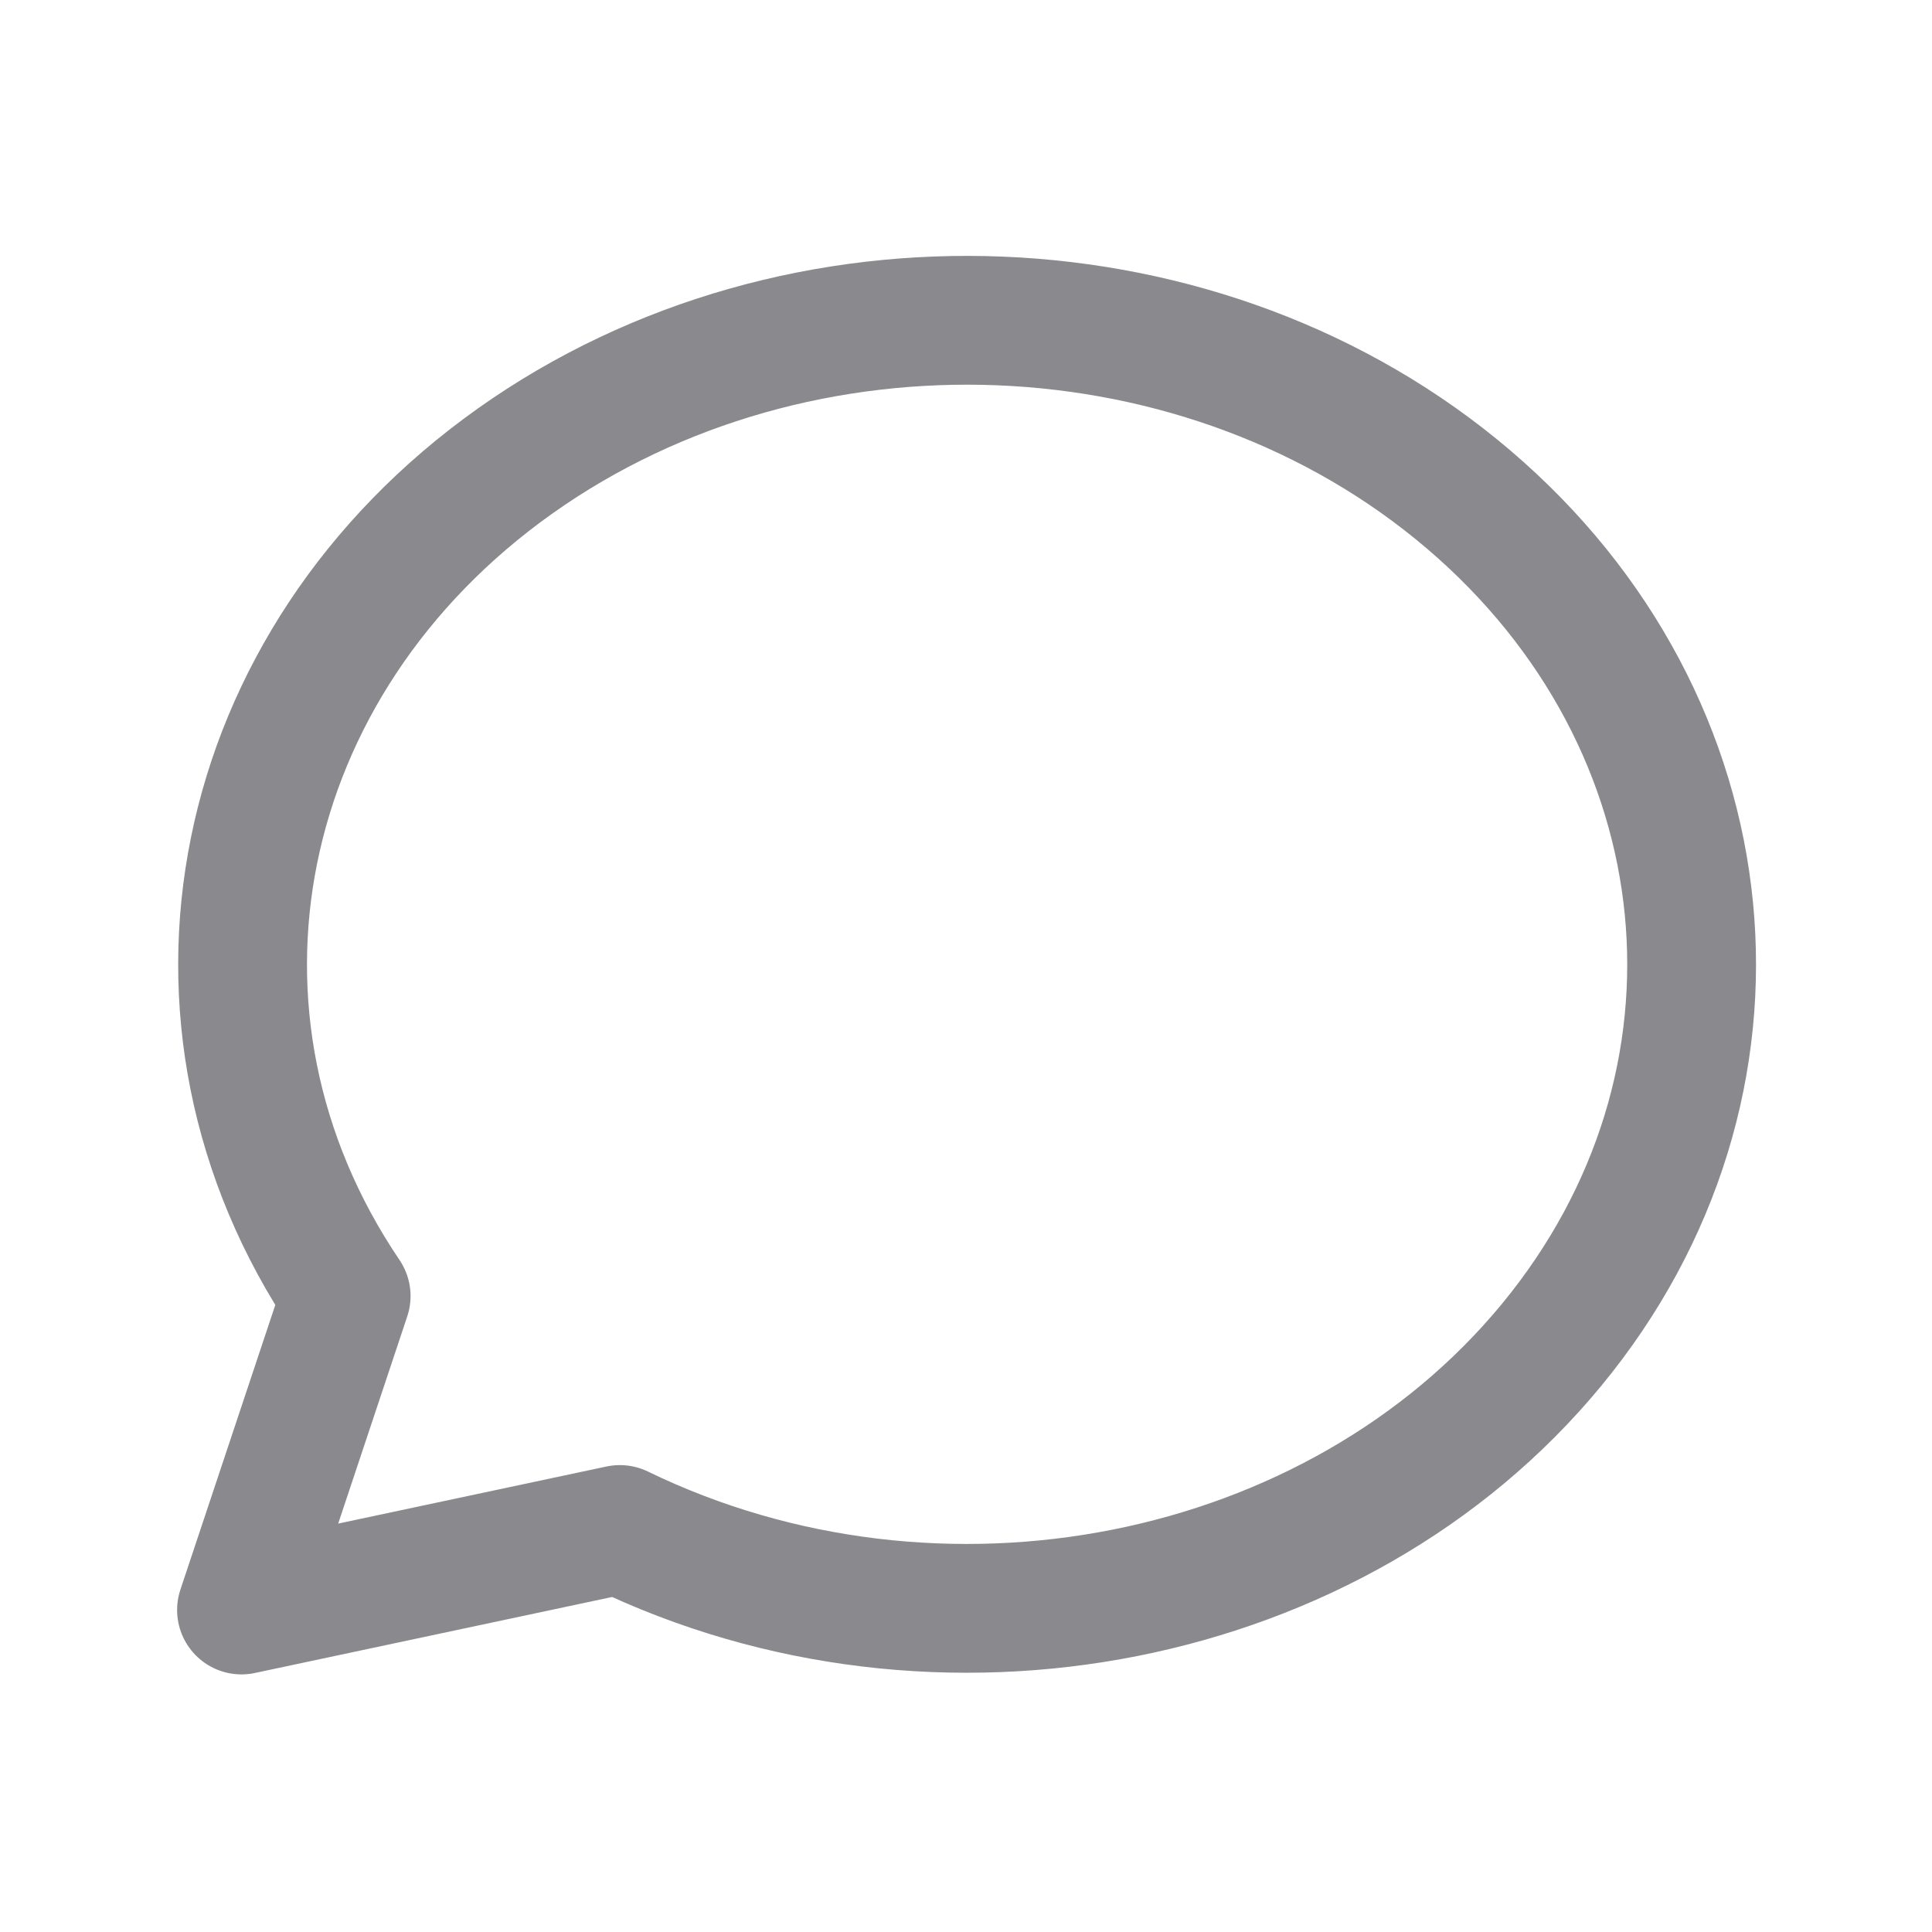
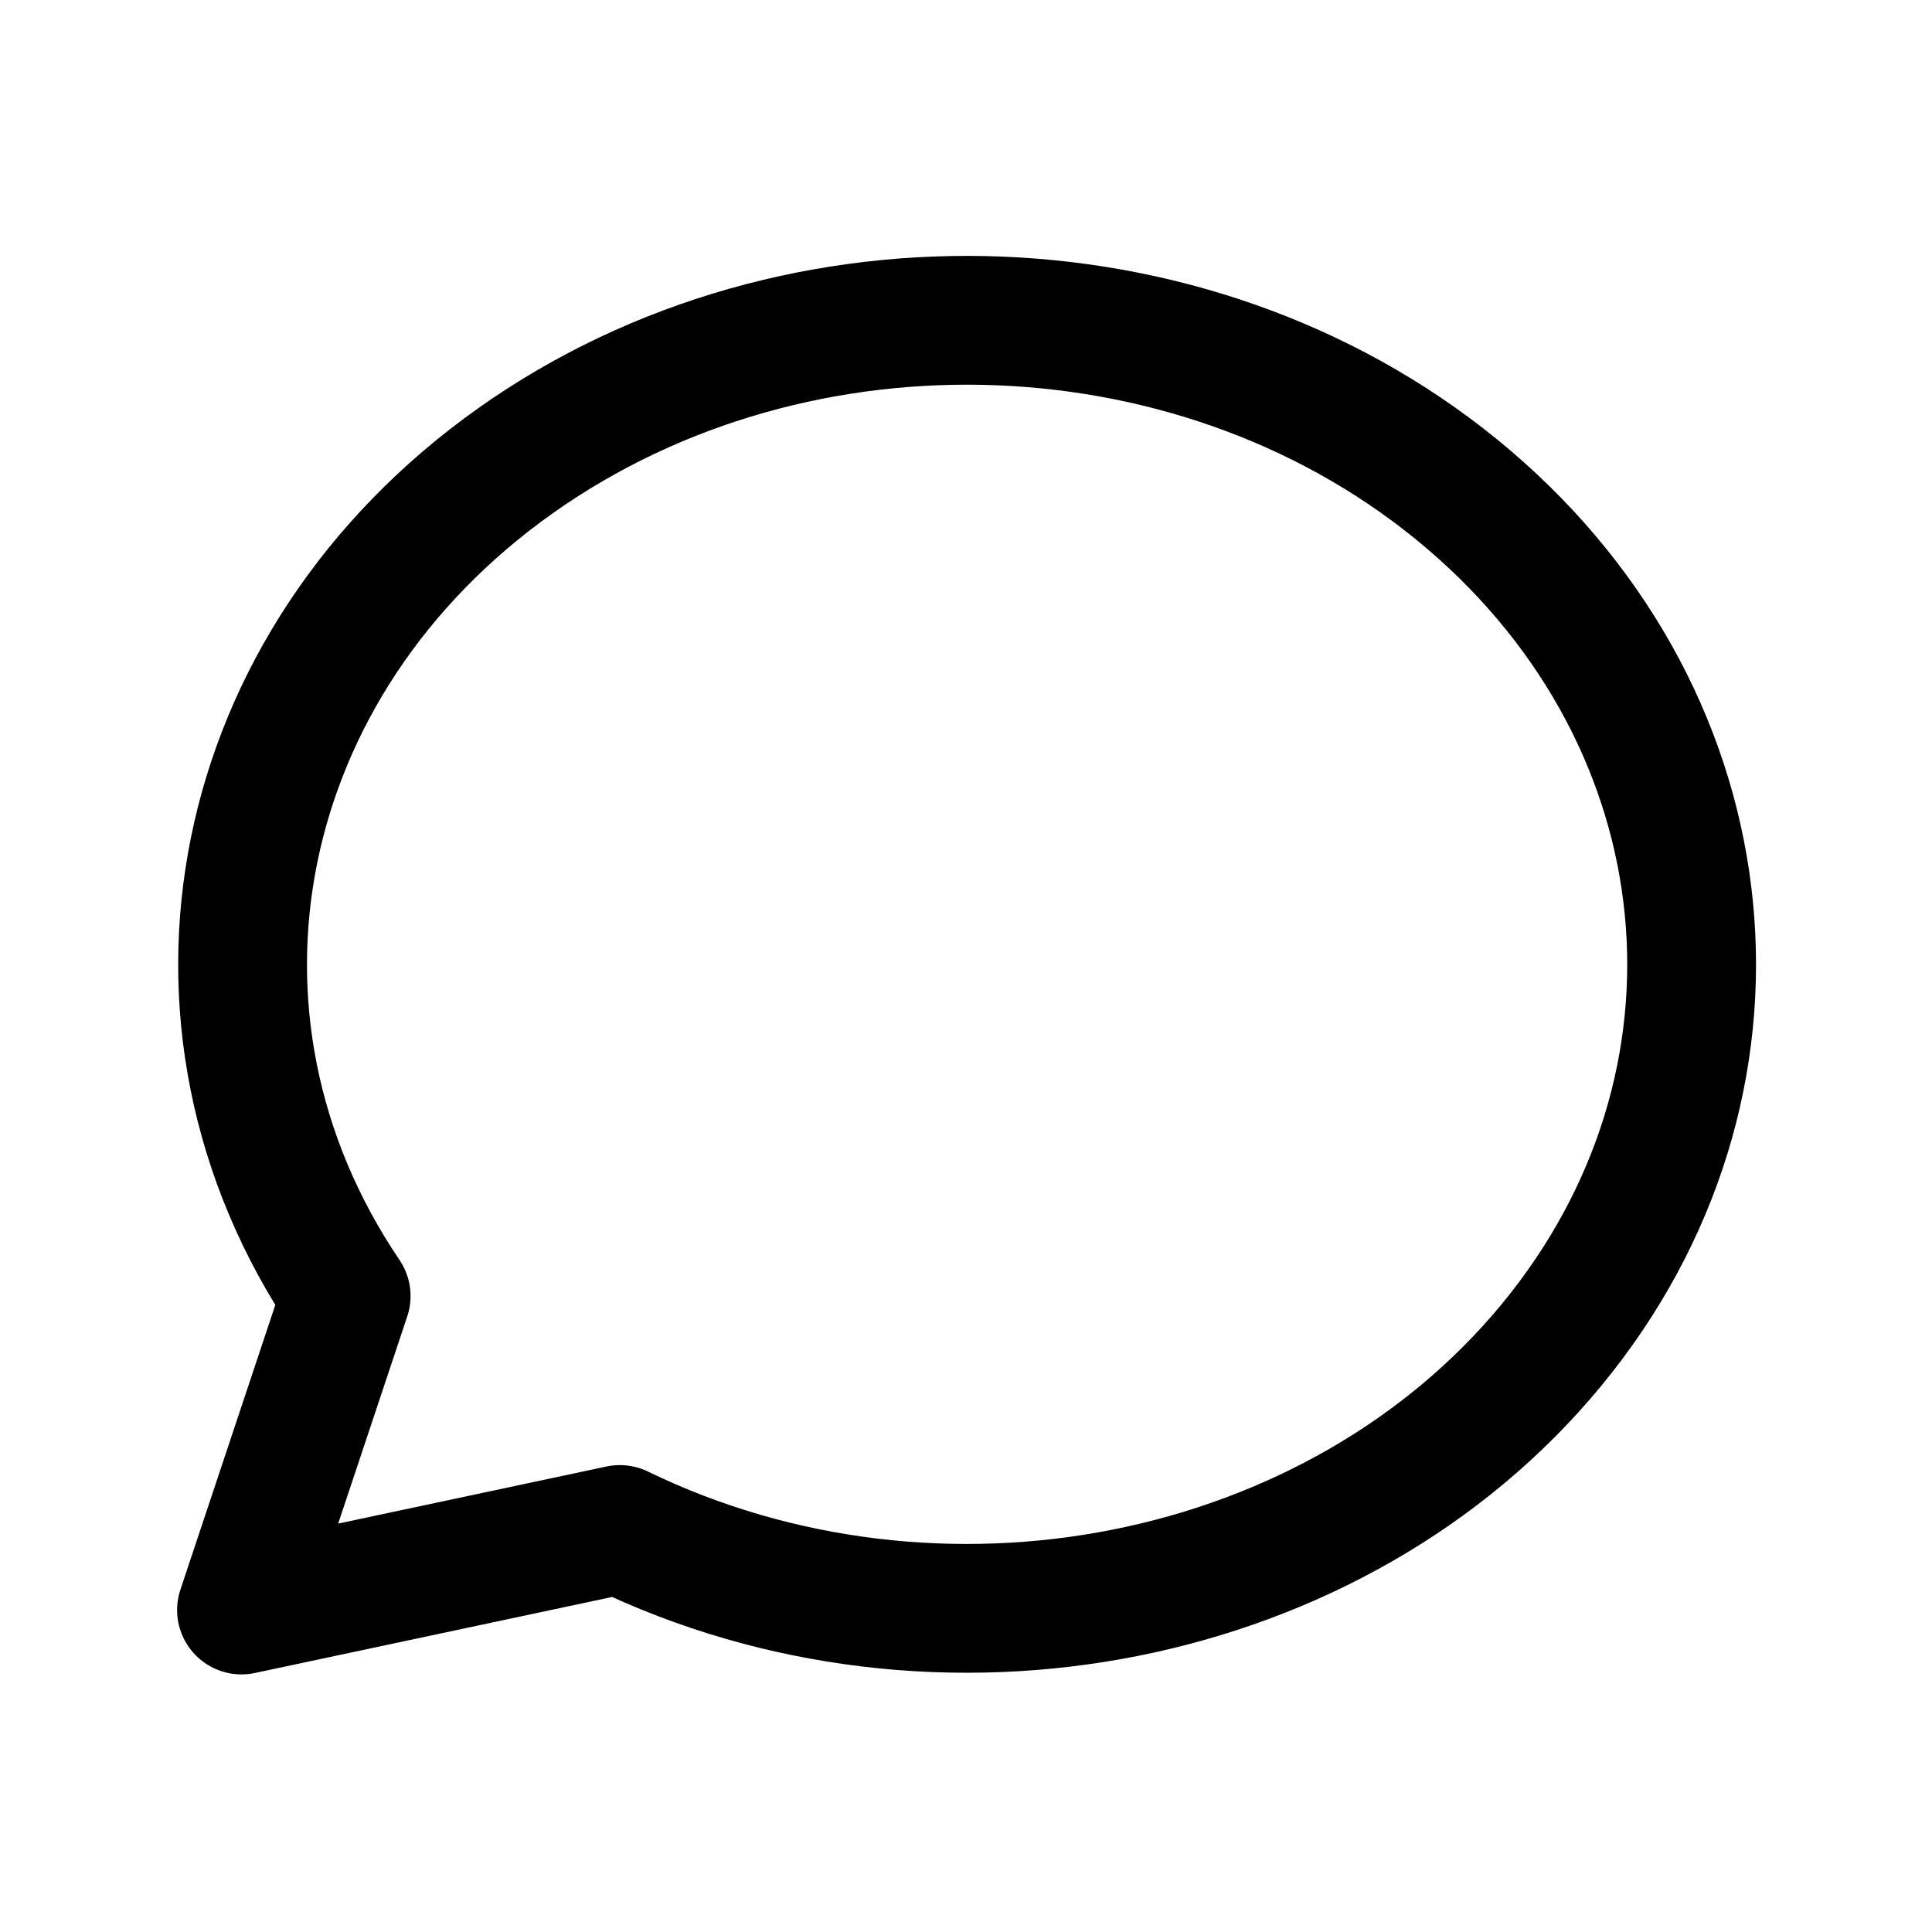
<svg xmlns="http://www.w3.org/2000/svg" width="24" height="24" viewBox="0 0 24 24" fill="none">
-   <path d="M3 20L4.3 16.1C1.976 12.663 2.874 8.228 6.4 5.726C9.926 3.225 14.99 3.43 18.245 6.206C21.5 8.983 21.94 13.472 19.274 16.707C16.608 19.942 11.659 20.922 7.7 19L3 20Z" stroke="#3C3C4399" stroke-width="1.6" stroke-linecap="round" stroke-linejoin="round" />
+   <path d="M3 20L4.3 16.1C1.976 12.663 2.874 8.228 6.4 5.726C9.926 3.225 14.99 3.43 18.245 6.206C21.5 8.983 21.94 13.472 19.274 16.707C16.608 19.942 11.659 20.922 7.7 19L3 20Z" stroke="black" stroke-width="1.6" stroke-linecap="round" stroke-linejoin="round" />
</svg>
